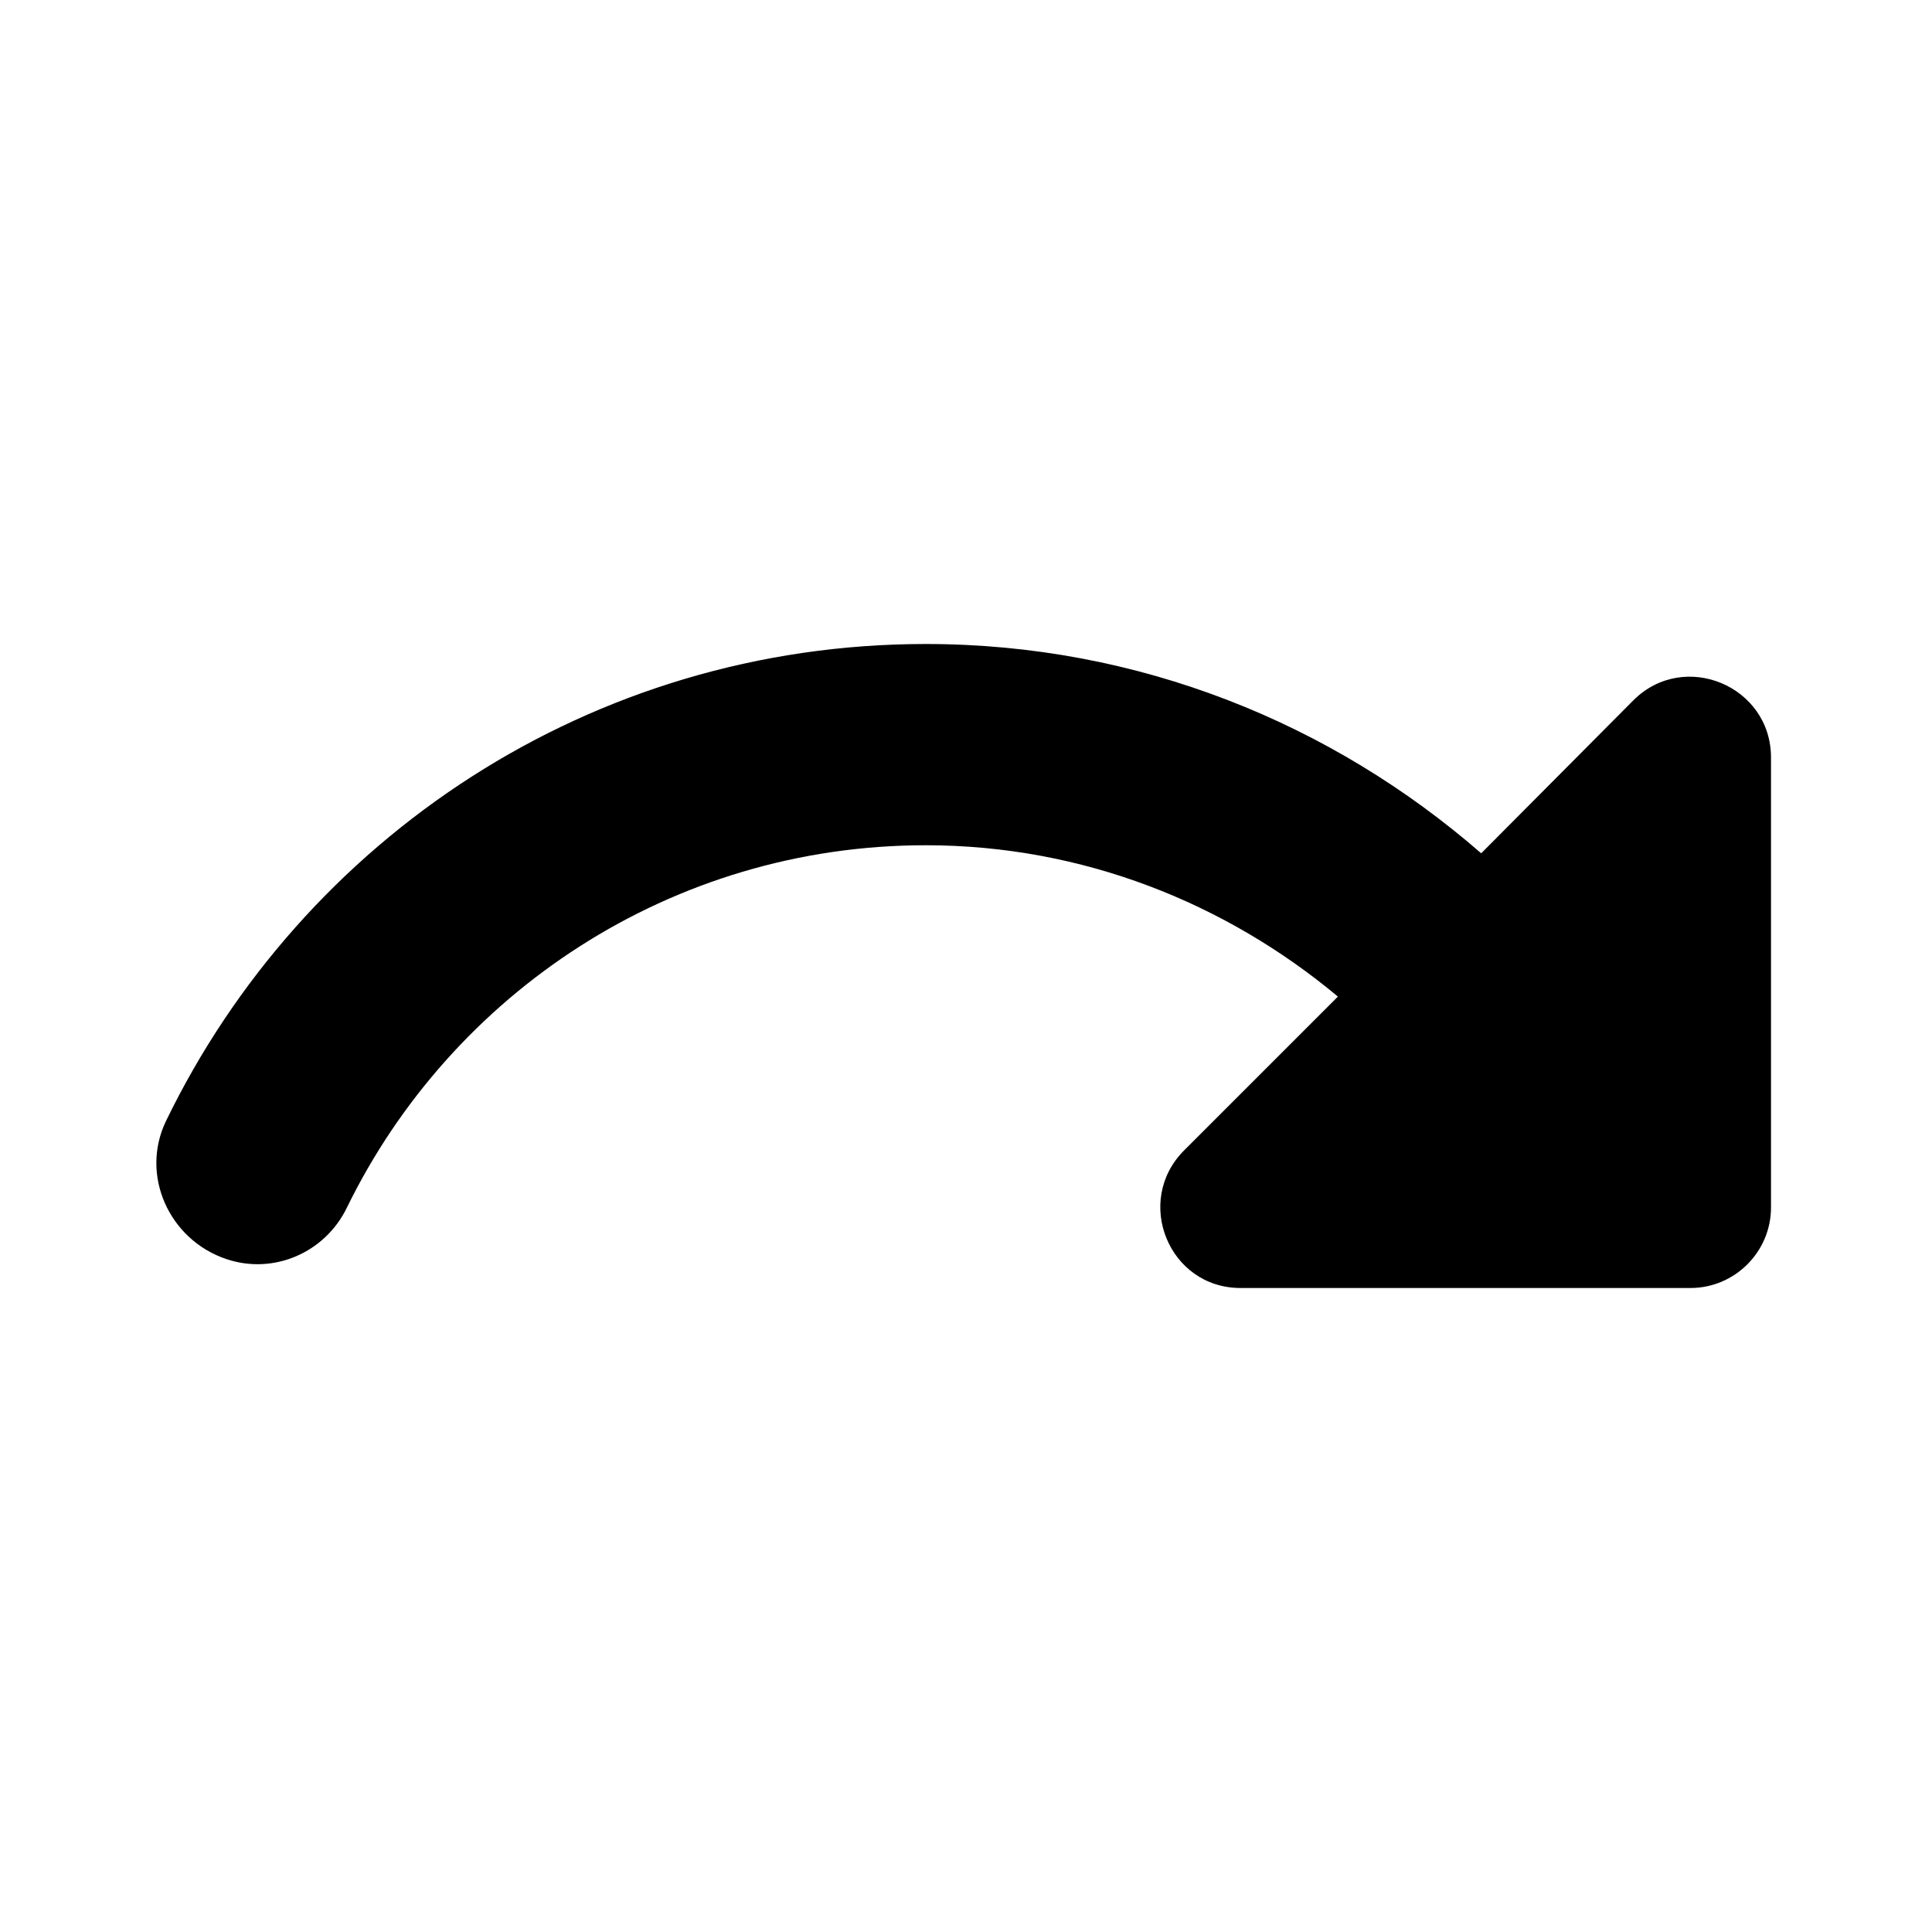
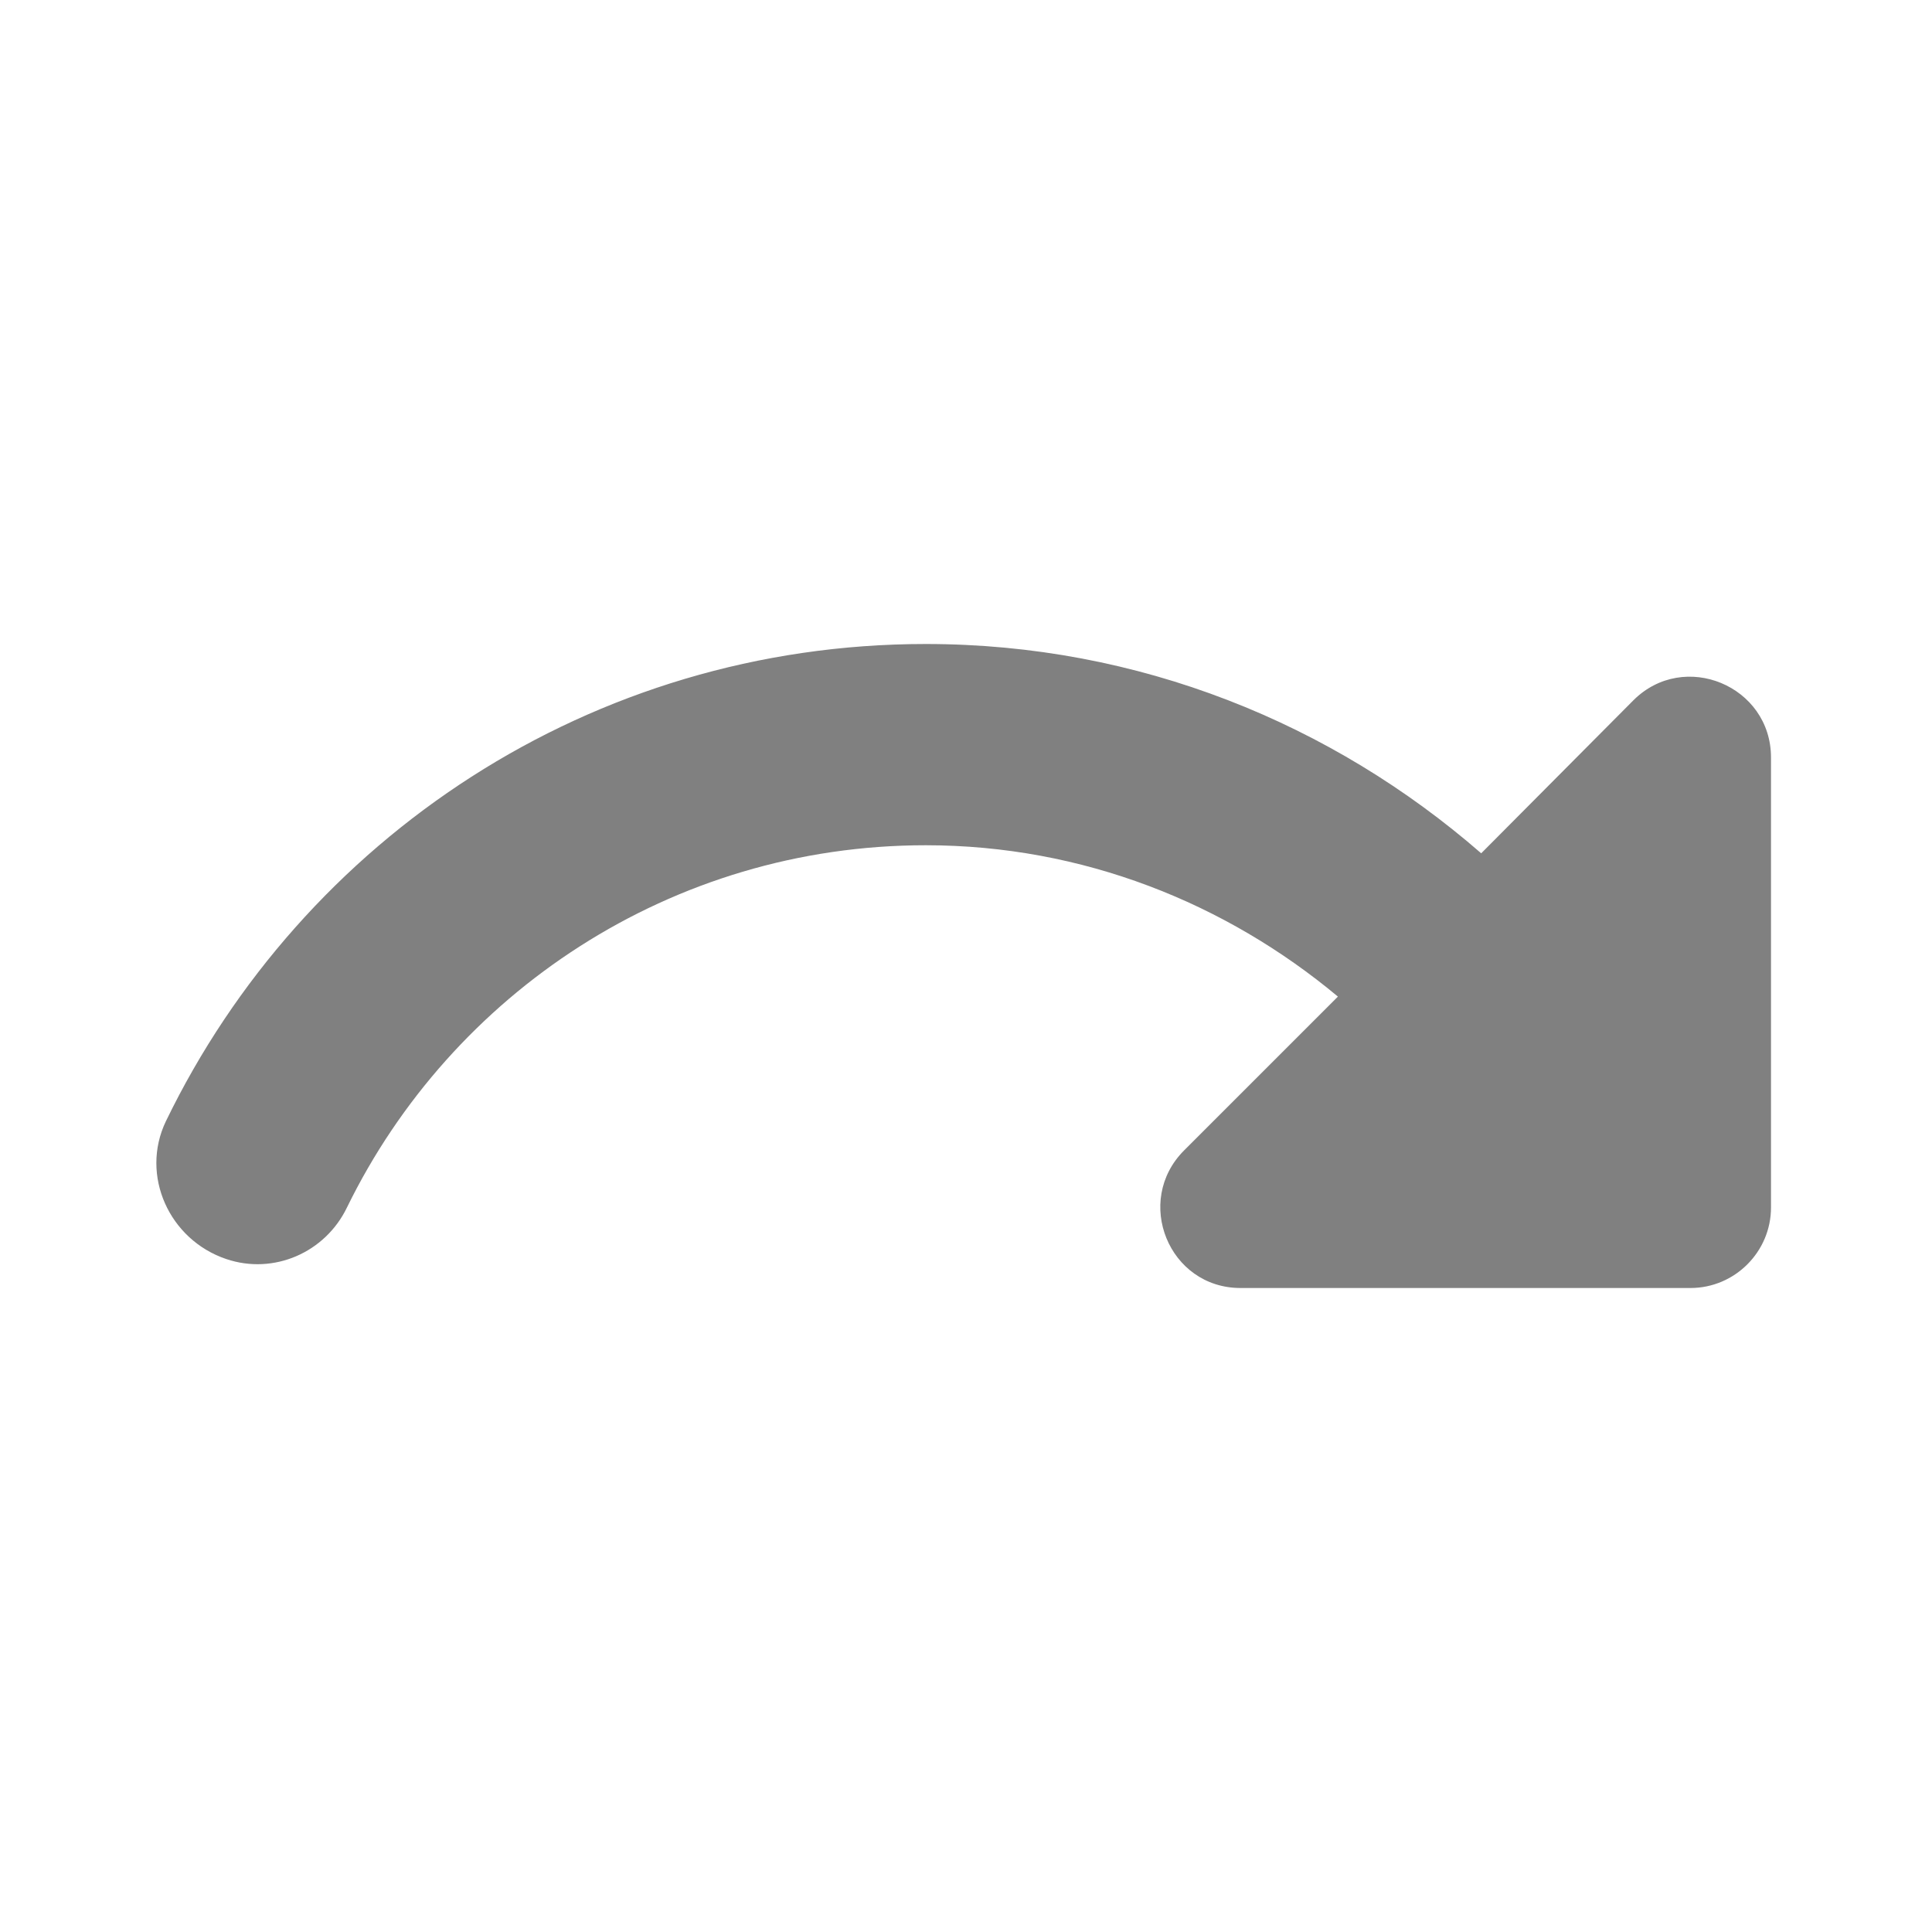
- <svg xmlns="http://www.w3.org/2000/svg" version="1.1" x="0px" y="0px" width="24px" height="24px" viewBox="0 0 24 24" enable-background="new 0 0 24 24" xml:space="preserve">
+ <svg xmlns="http://www.w3.org/2000/svg" version="1.1" x="0px" y="0px" width="24px" height="24px" viewBox="0 0 24 24" enable-background="new 0 0 24 24" xml:space="preserve" fill="grey">
  <g id="Bounding_Boxes">
    <g id="ui_x5F_spec_x5F_header_copy_3" display="none">
	</g>
    <path fill="none" d="M0,0h24v24H0V0z" />
  </g>
  <g id="Rounded_1_">
    <g id="ui_x5F_spec_x5F_header_copy_6" display="none">
	</g>
    <path d="M18.4,10.6C16.55,8.99,14.15,8,11.5,8c-4.16,0-7.74,2.42-9.44,5.93C1.74,14.6,2.1,15.4,2.81,15.64l0,0   c0.59,0.2,1.23-0.08,1.5-0.64c1.3-2.66,4.03-4.5,7.19-4.5c1.95,0,3.73,0.72,5.12,1.88l-1.91,1.91C14.08,14.92,14.52,16,15.41,16H21   c0.55,0,1-0.45,1-1V9.41c0-0.89-1.08-1.34-1.71-0.71L18.4,10.6z" />
  </g>
</svg>
